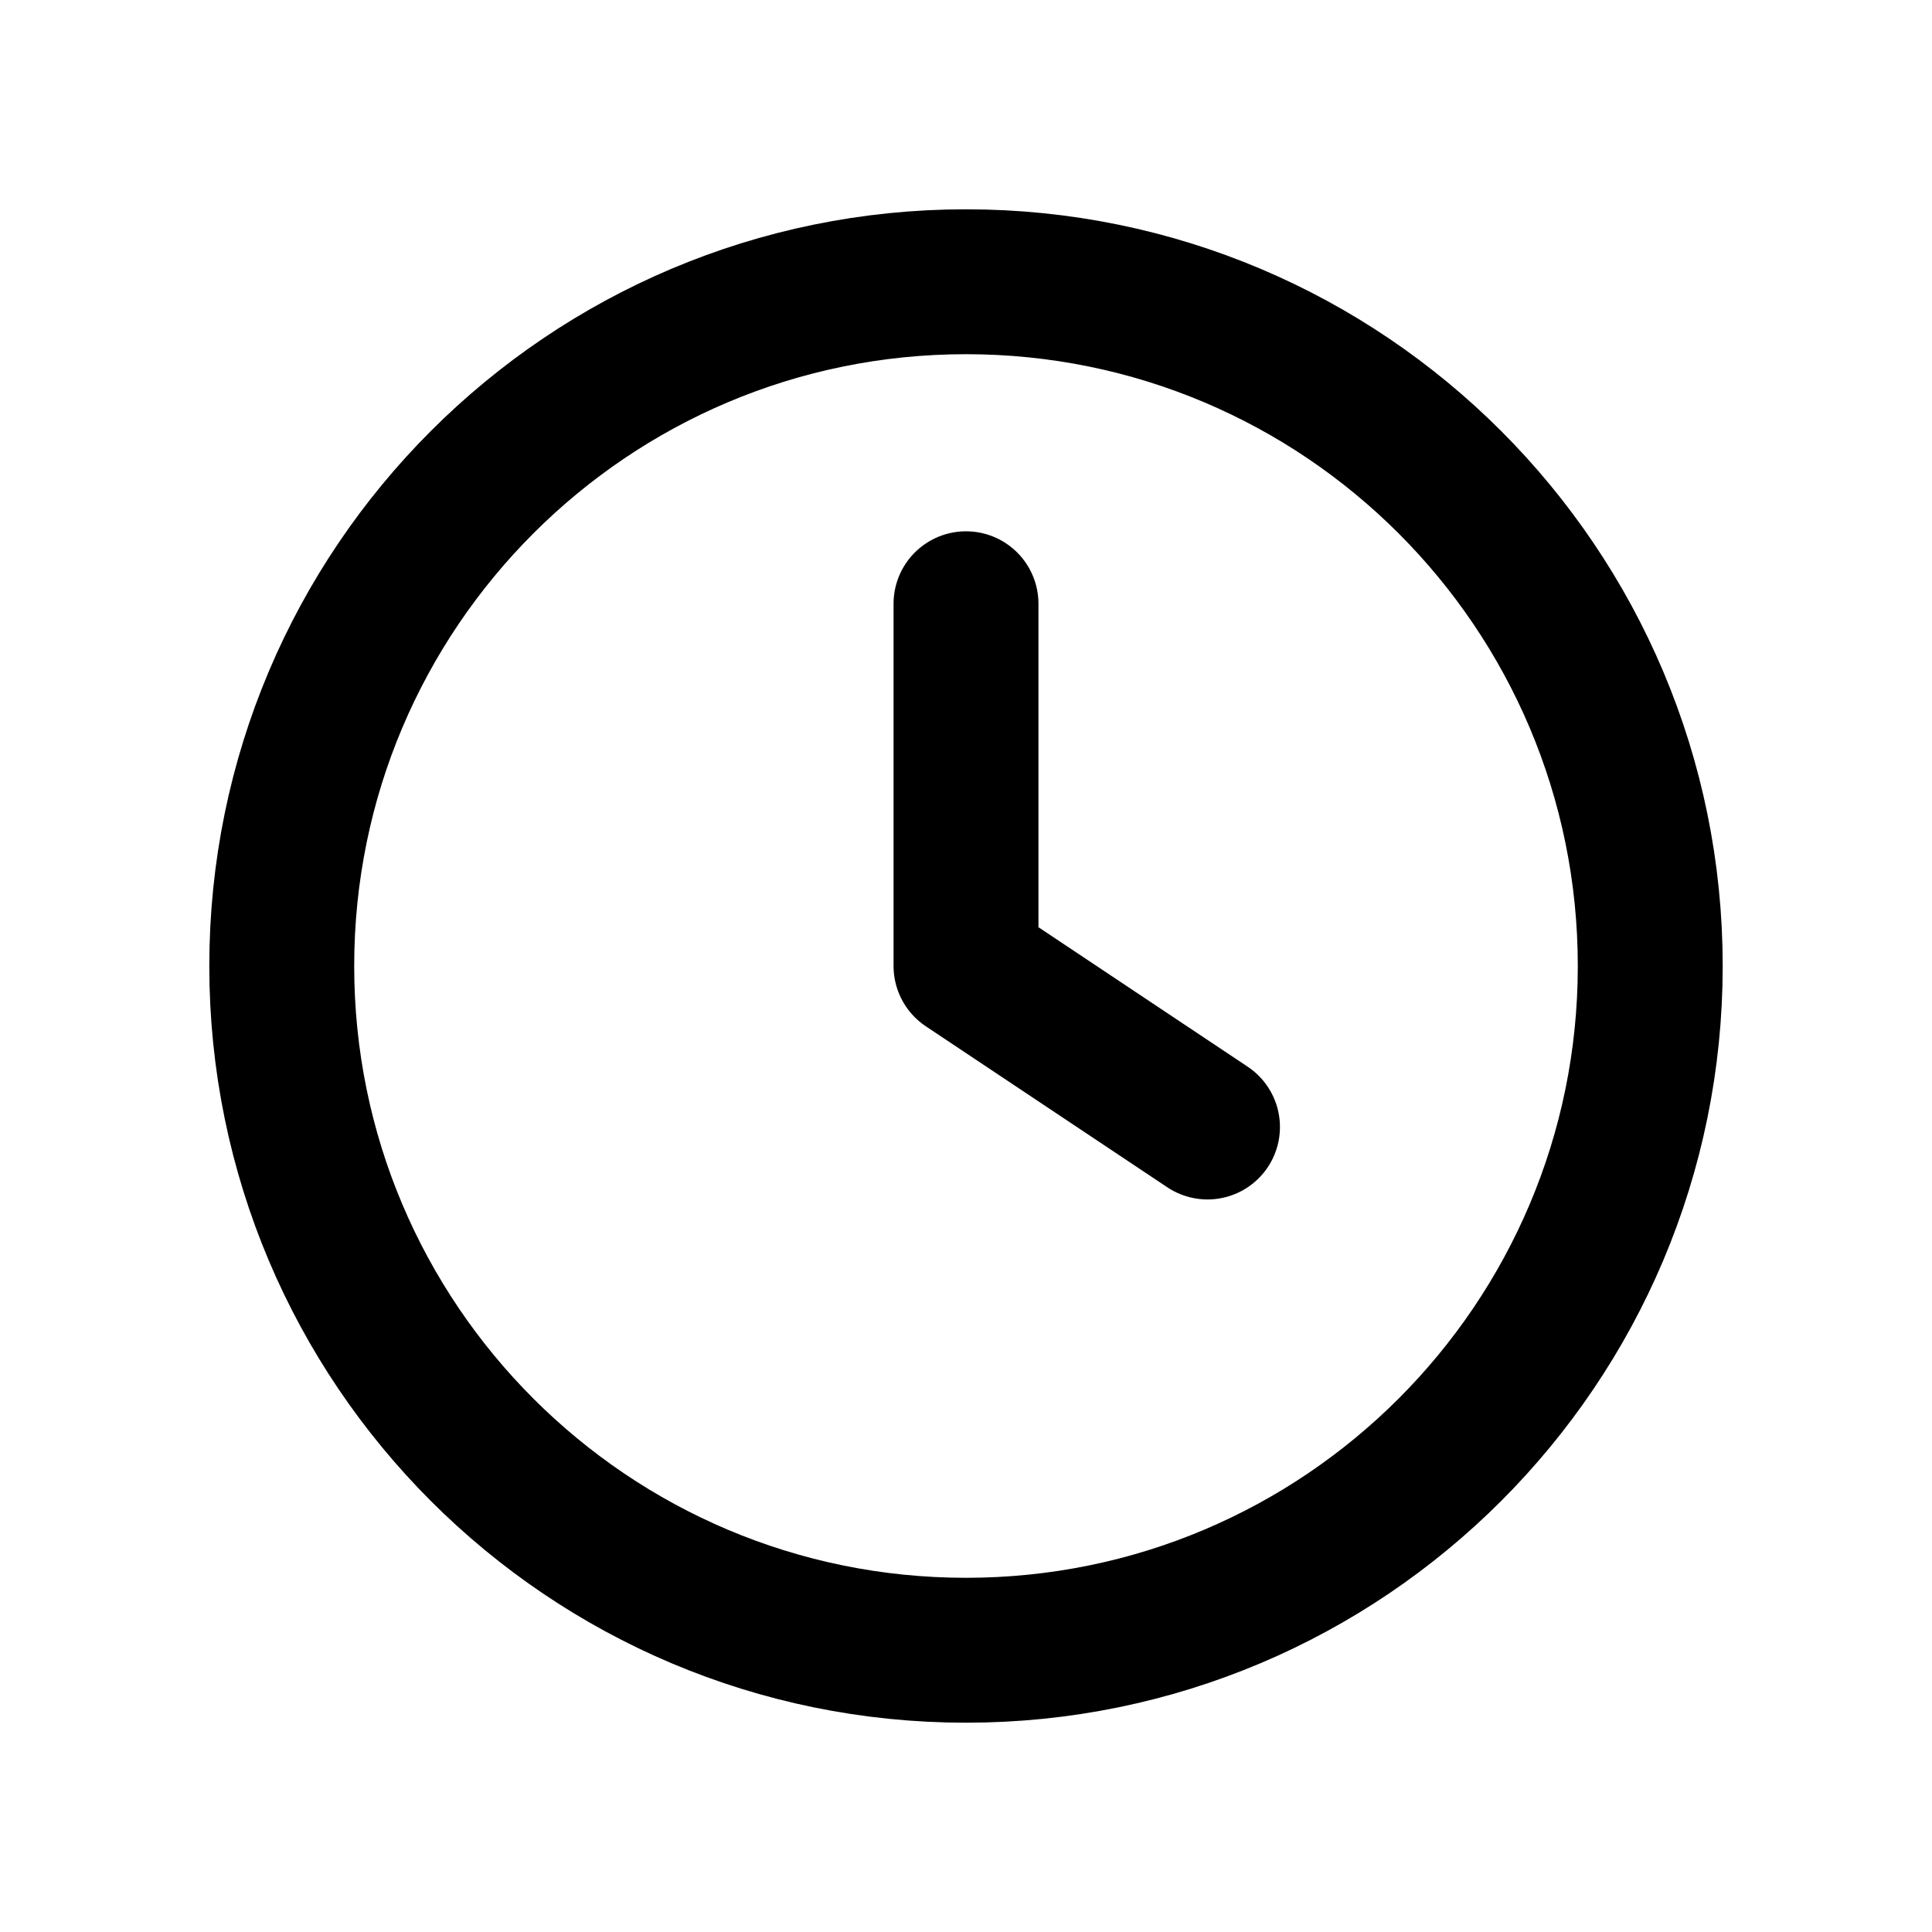
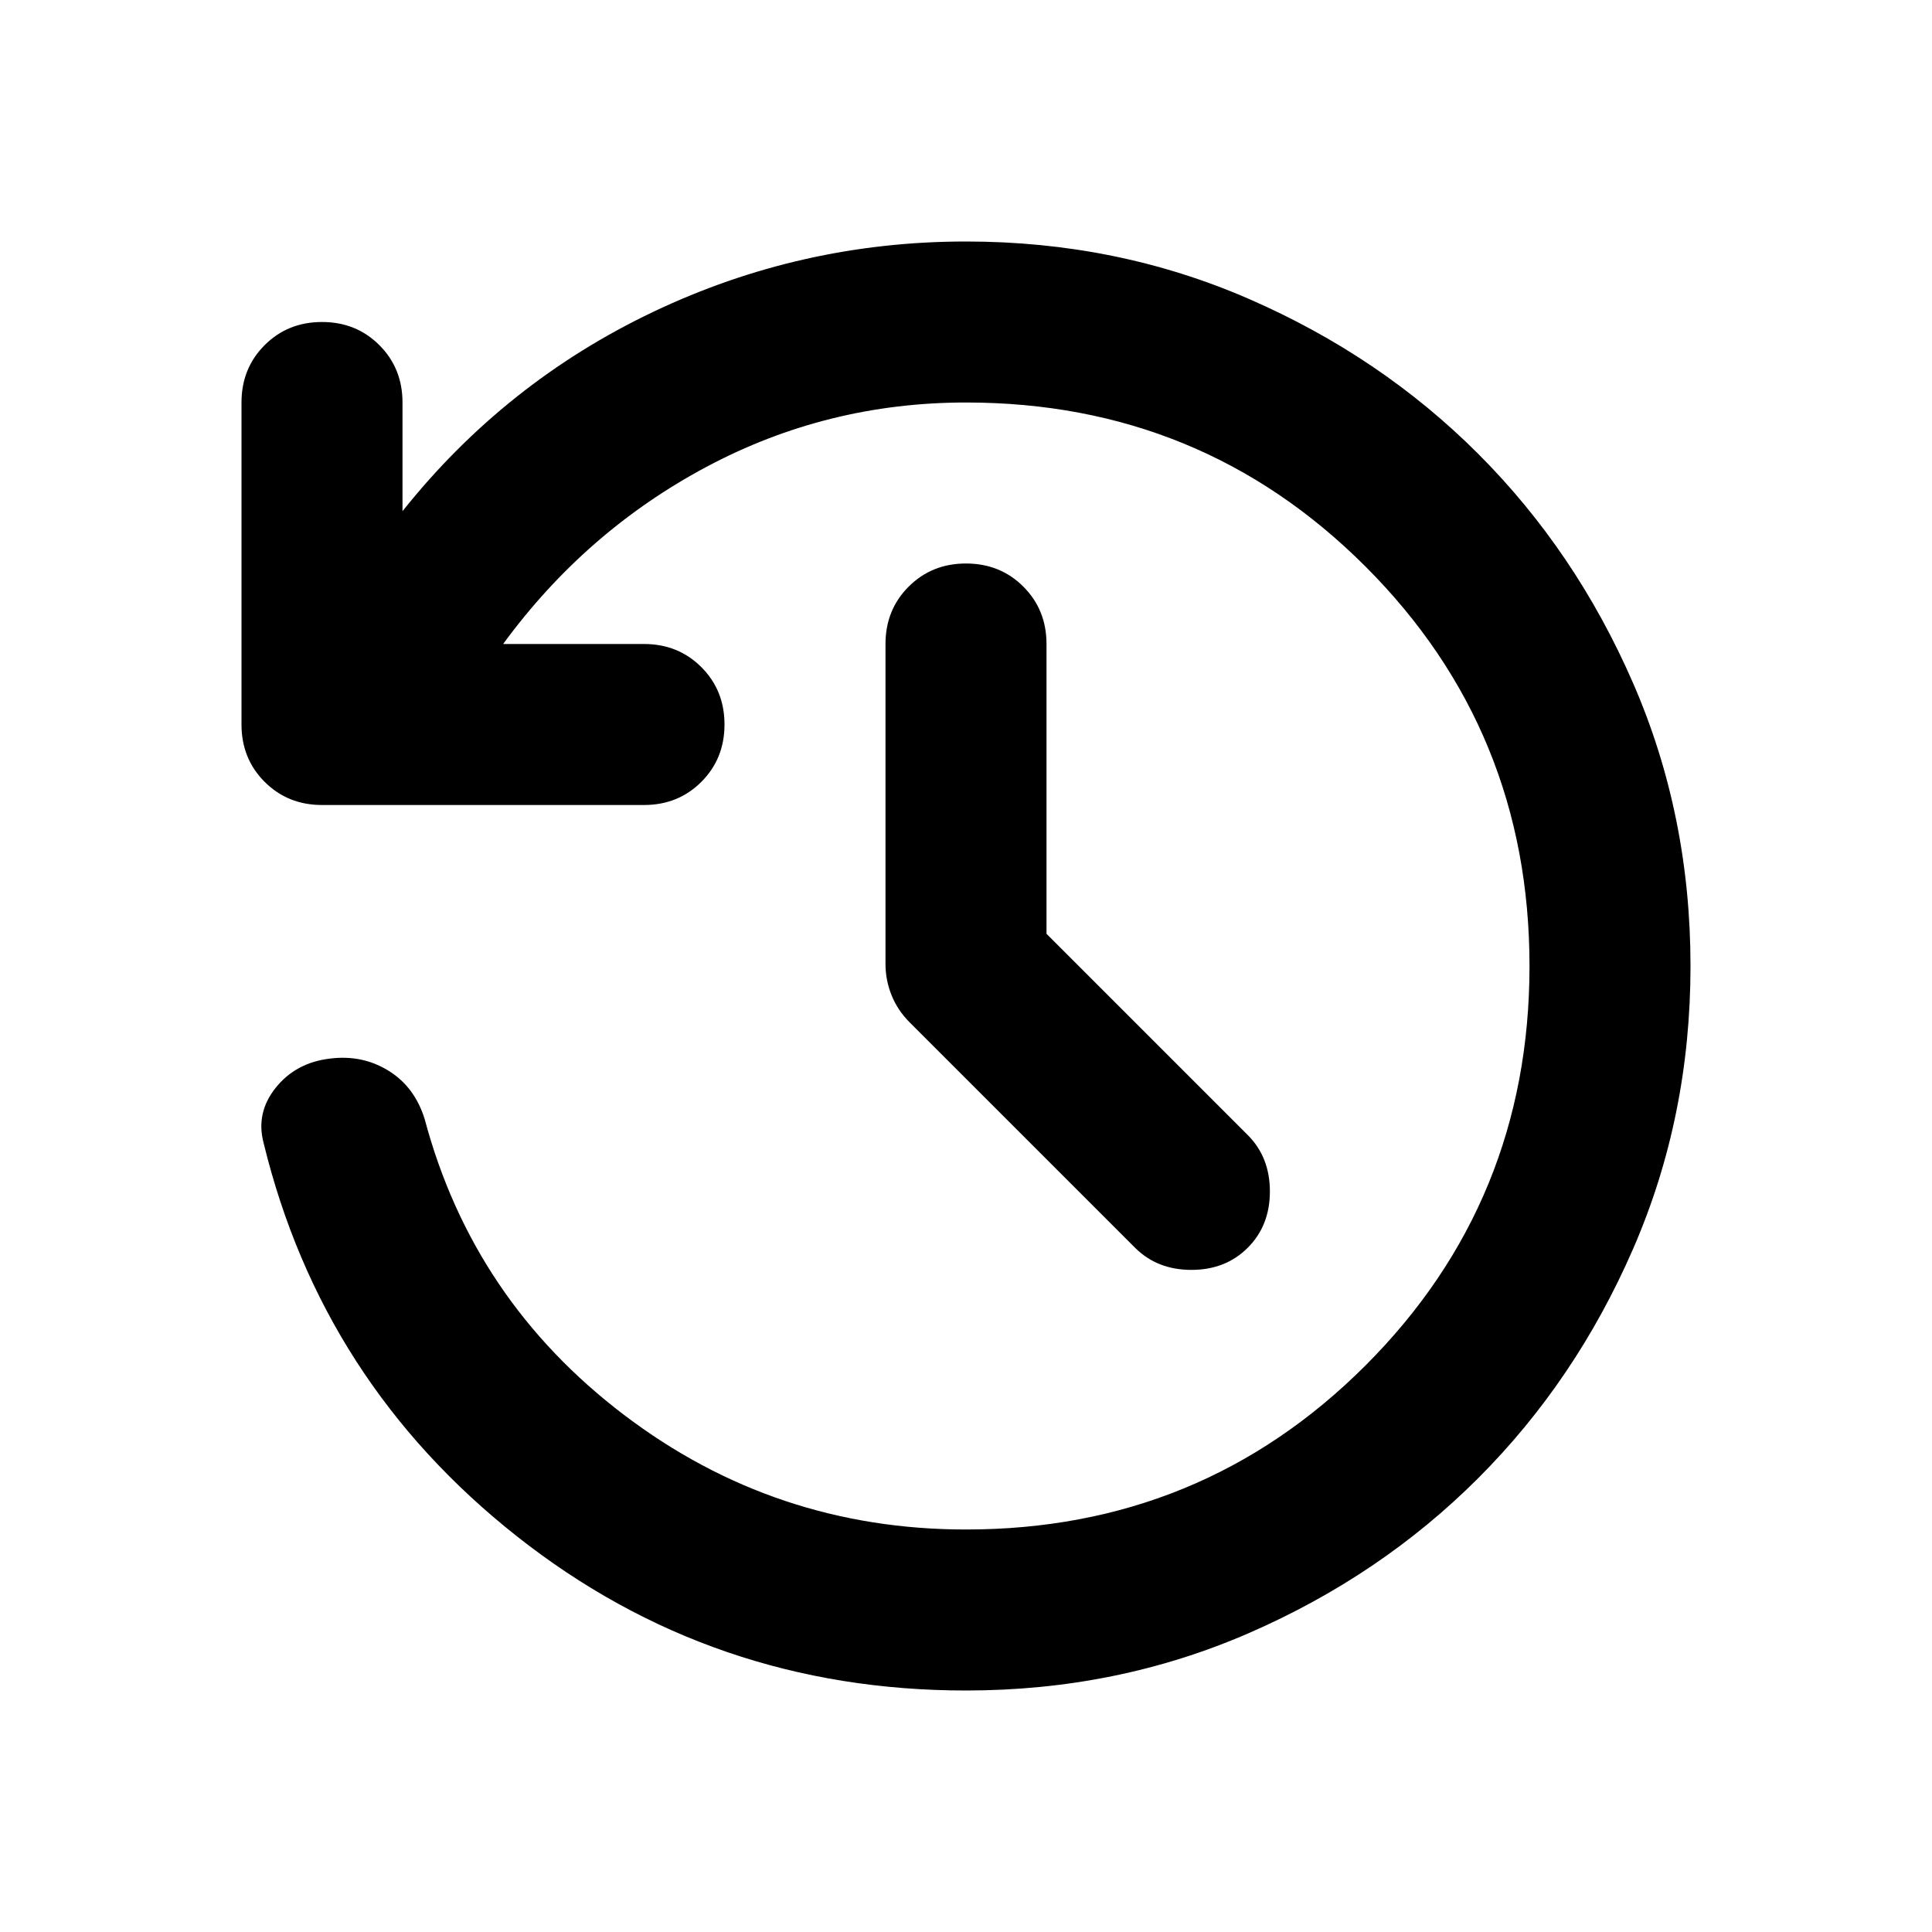
- <svg xmlns="http://www.w3.org/2000/svg" viewBox="0 0 24 24" fill="none" stroke="currentColor" stroke-width="1.8" stroke-linecap="round" stroke-linejoin="round">
-   <circle cx="12" cy="12" r="8.5" />
-   <path d="M12 7.5V12l3 2" />
+ <svg xmlns="http://www.w3.org/2000/svg" height="24" viewBox="0 -960 960 960" width="24">
+   <path d="M480-120q-126 0-223-76.5T131-392q-4-15 6-27.5t27-14.5q16-2 29 6t18 24q24 90 99 147t170 57q117 0 198.5-81.5T760-480q0-117-81.5-198.5T480-760q-69 0-129 32t-101 88h70q17 0 28.5 11.5T360-600q0 17-11.5 28.5T320-560H160q-17 0-28.5-11.5T120-600v-160q0-17 11.5-28.5T160-800q17 0 28.5 11.5T200-760v54q51-64 124.5-99T480-840q75 0 140.5 28.5t114 77q48.5 48.5 77 114T840-480q0 75-28.5 140.5t-77 114q-48.5 48.5-114 77T480-120Zm40-376 100 100q11 11 11 28t-11 28q-11 11-28 11t-28-11L452-452q-6-6-9-13.5t-3-15.5v-159q0-17 11.5-28.5T480-680q17 0 28.5 11.5T520-640v144Z" />
</svg>
